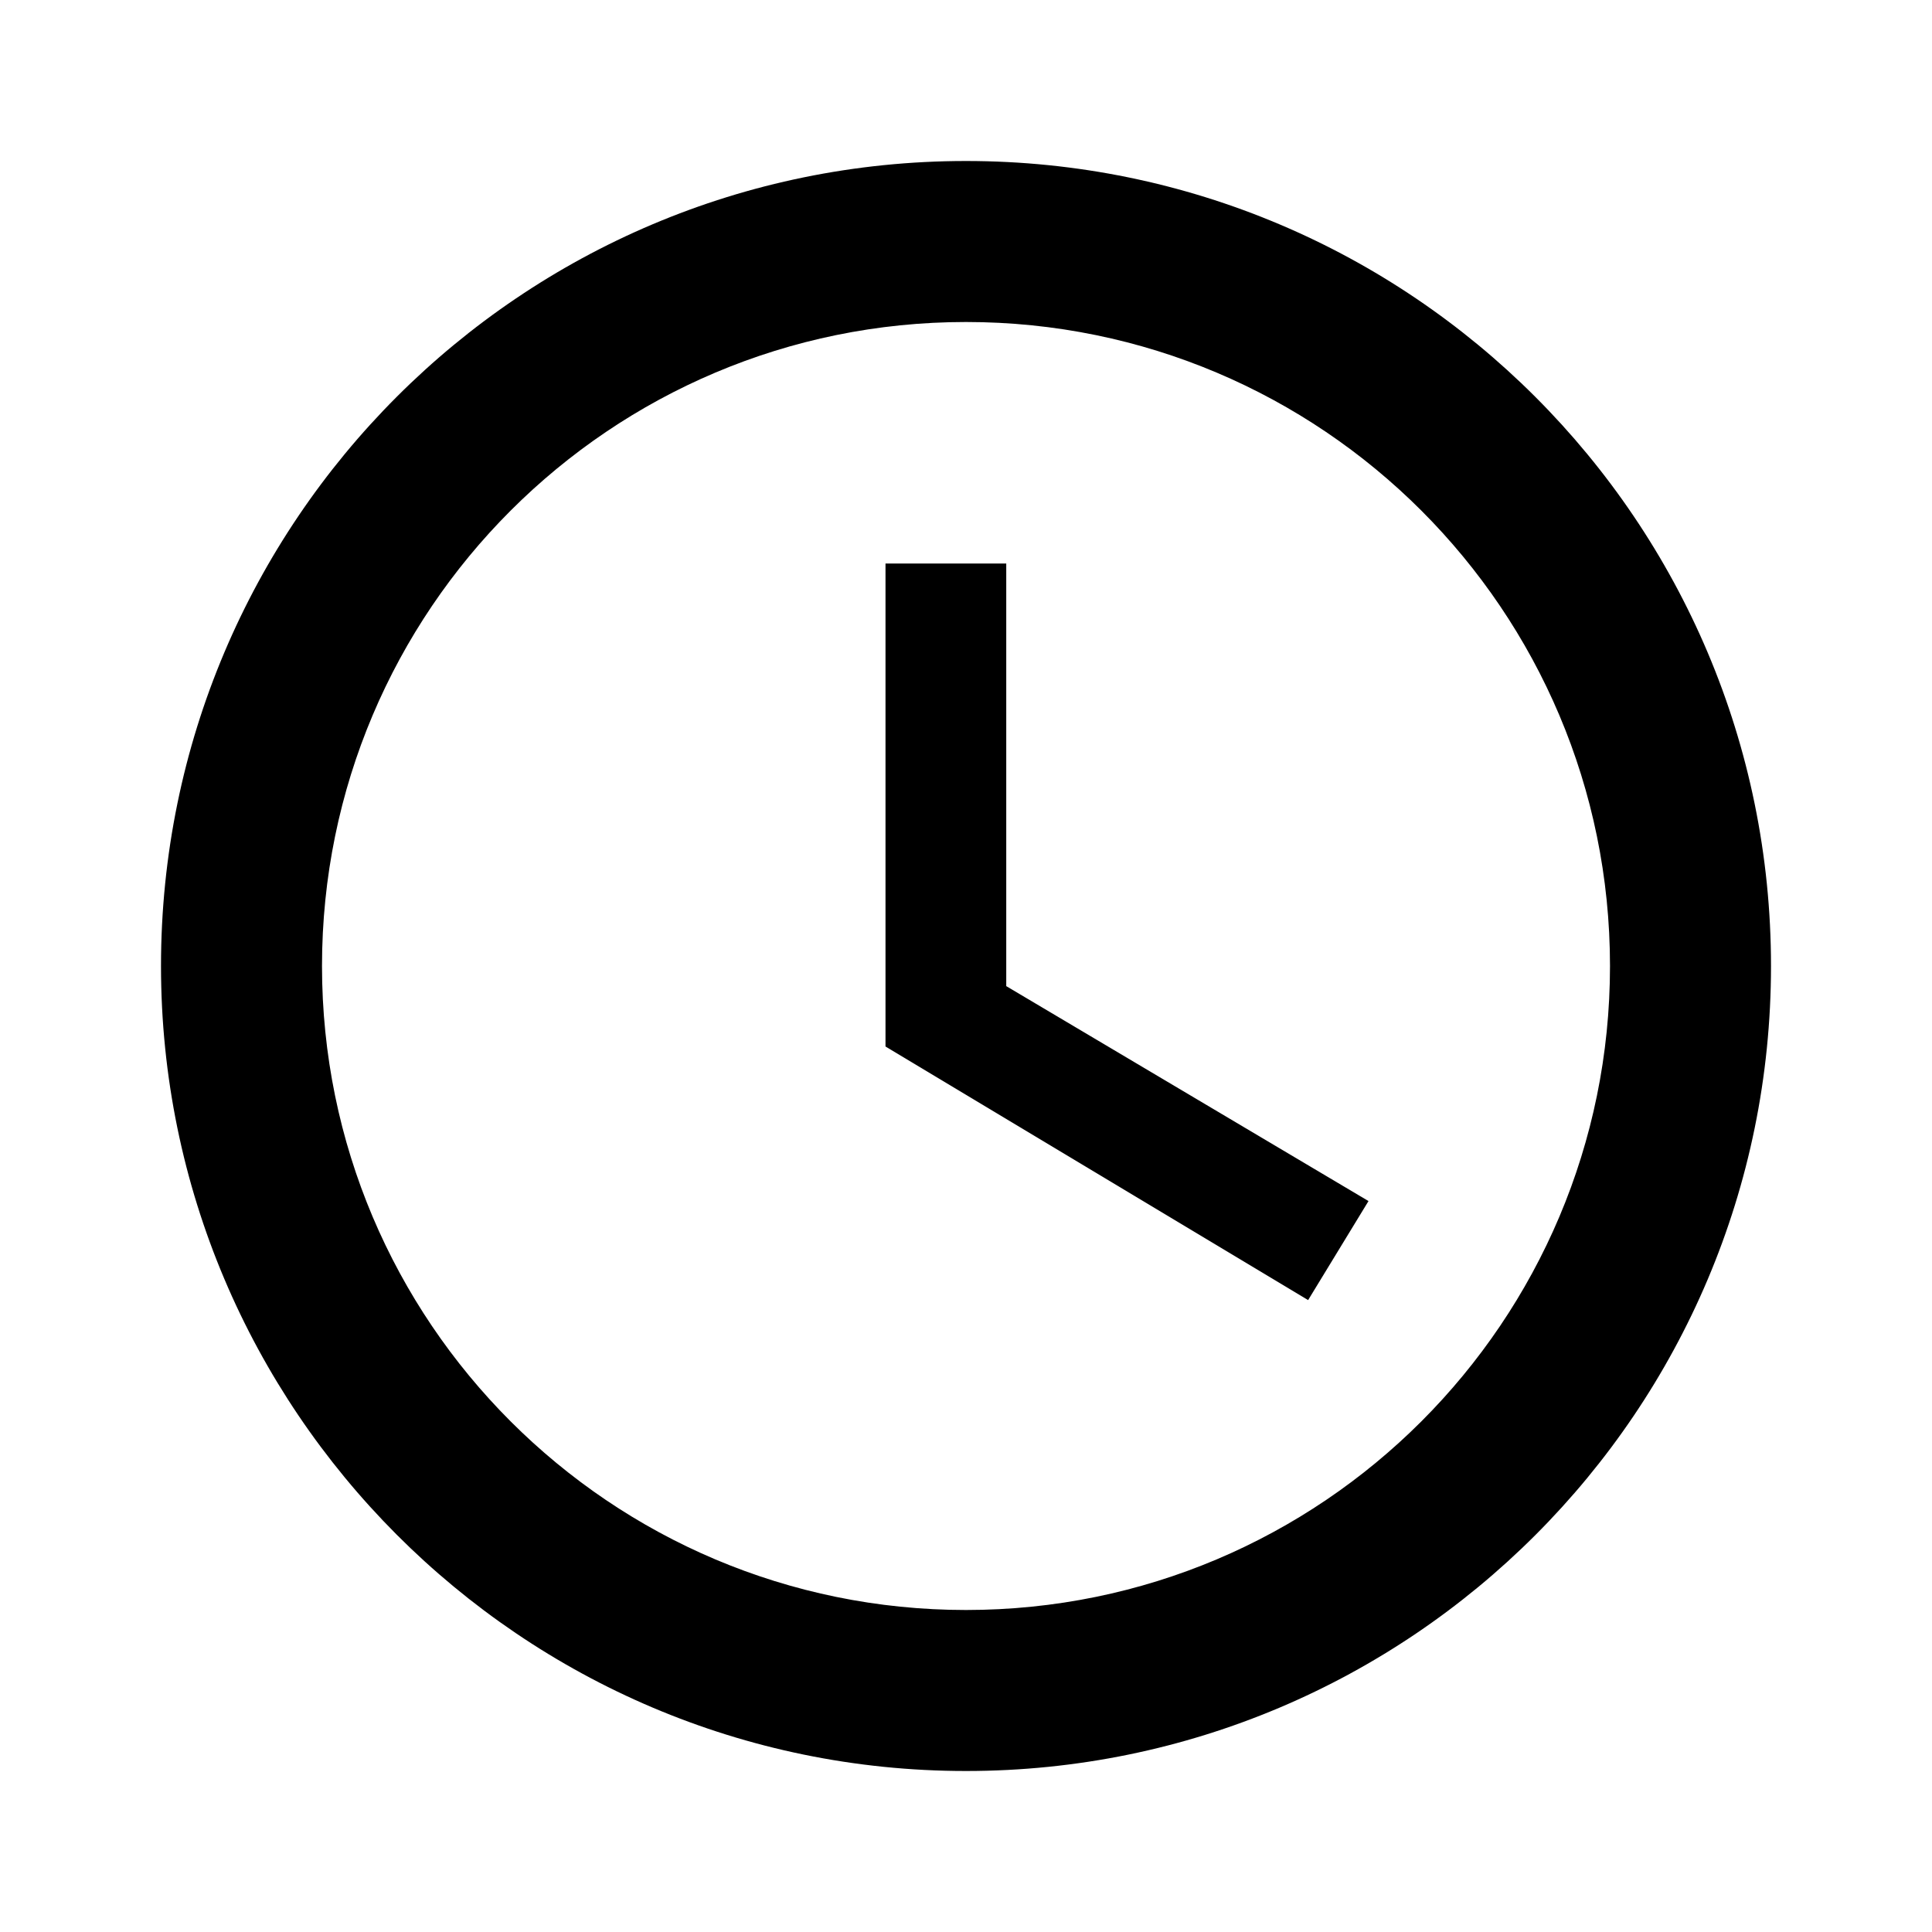
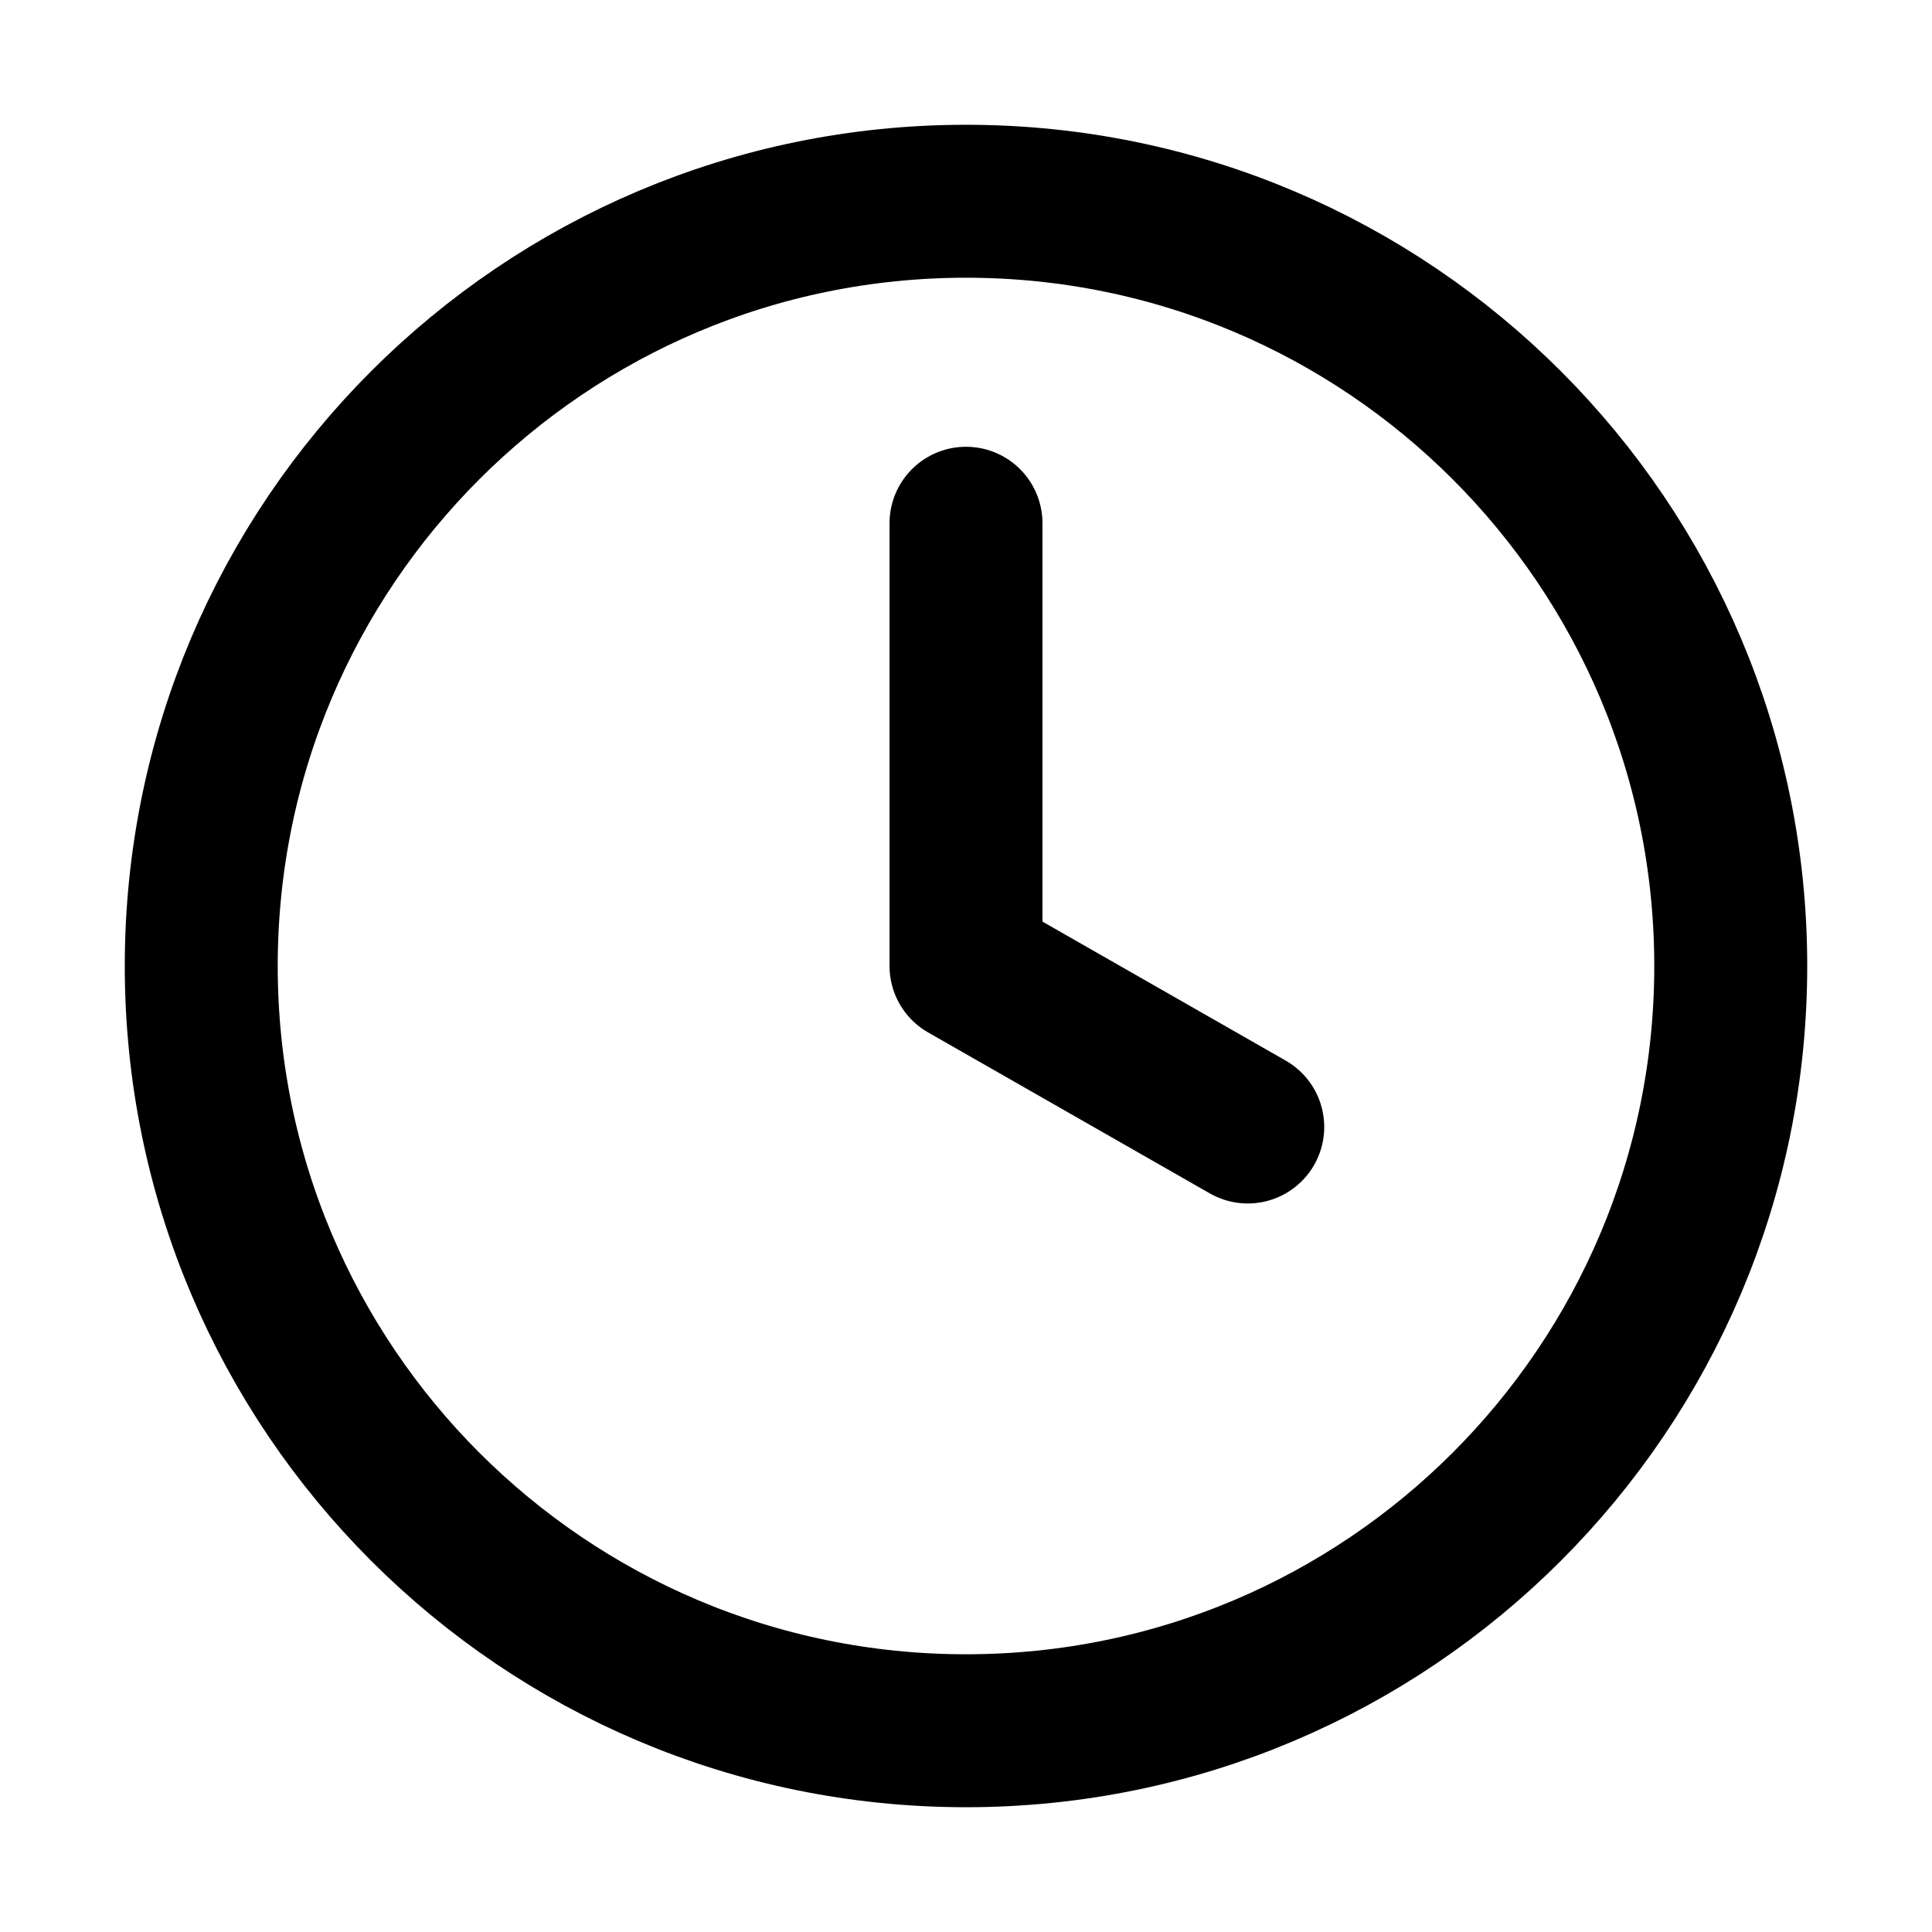
- <svg xmlns="http://www.w3.org/2000/svg" id="mdi-clock-outline" viewBox="0 0 24 24">
-   <path d="M12,20A8,8 0 0,0 20,12A8,8 0 0,0 12,4A8,8 0 0,0 4,12A8,8 0 0,0 12,20M12,2A10,10 0 0,1 22,12A10,10 0 0,1 12,22C6.47,22 2,17.5 2,12A10,10 0 0,1 12,2M12.5,7V12.25L17,14.92L16.25,16.15L11,13V7H12.5Z" />
+ <svg xmlns="http://www.w3.org/2000/svg" viewBox="0 0 24 24" fill="none" stroke="currentColor" stroke-width="1.9" stroke-linecap="round" stroke-linejoin="round">
+   <circle cx="12" cy="12" r="9.5" />
+   <path d="M12 6.5V12l3.5 2" />
</svg>
